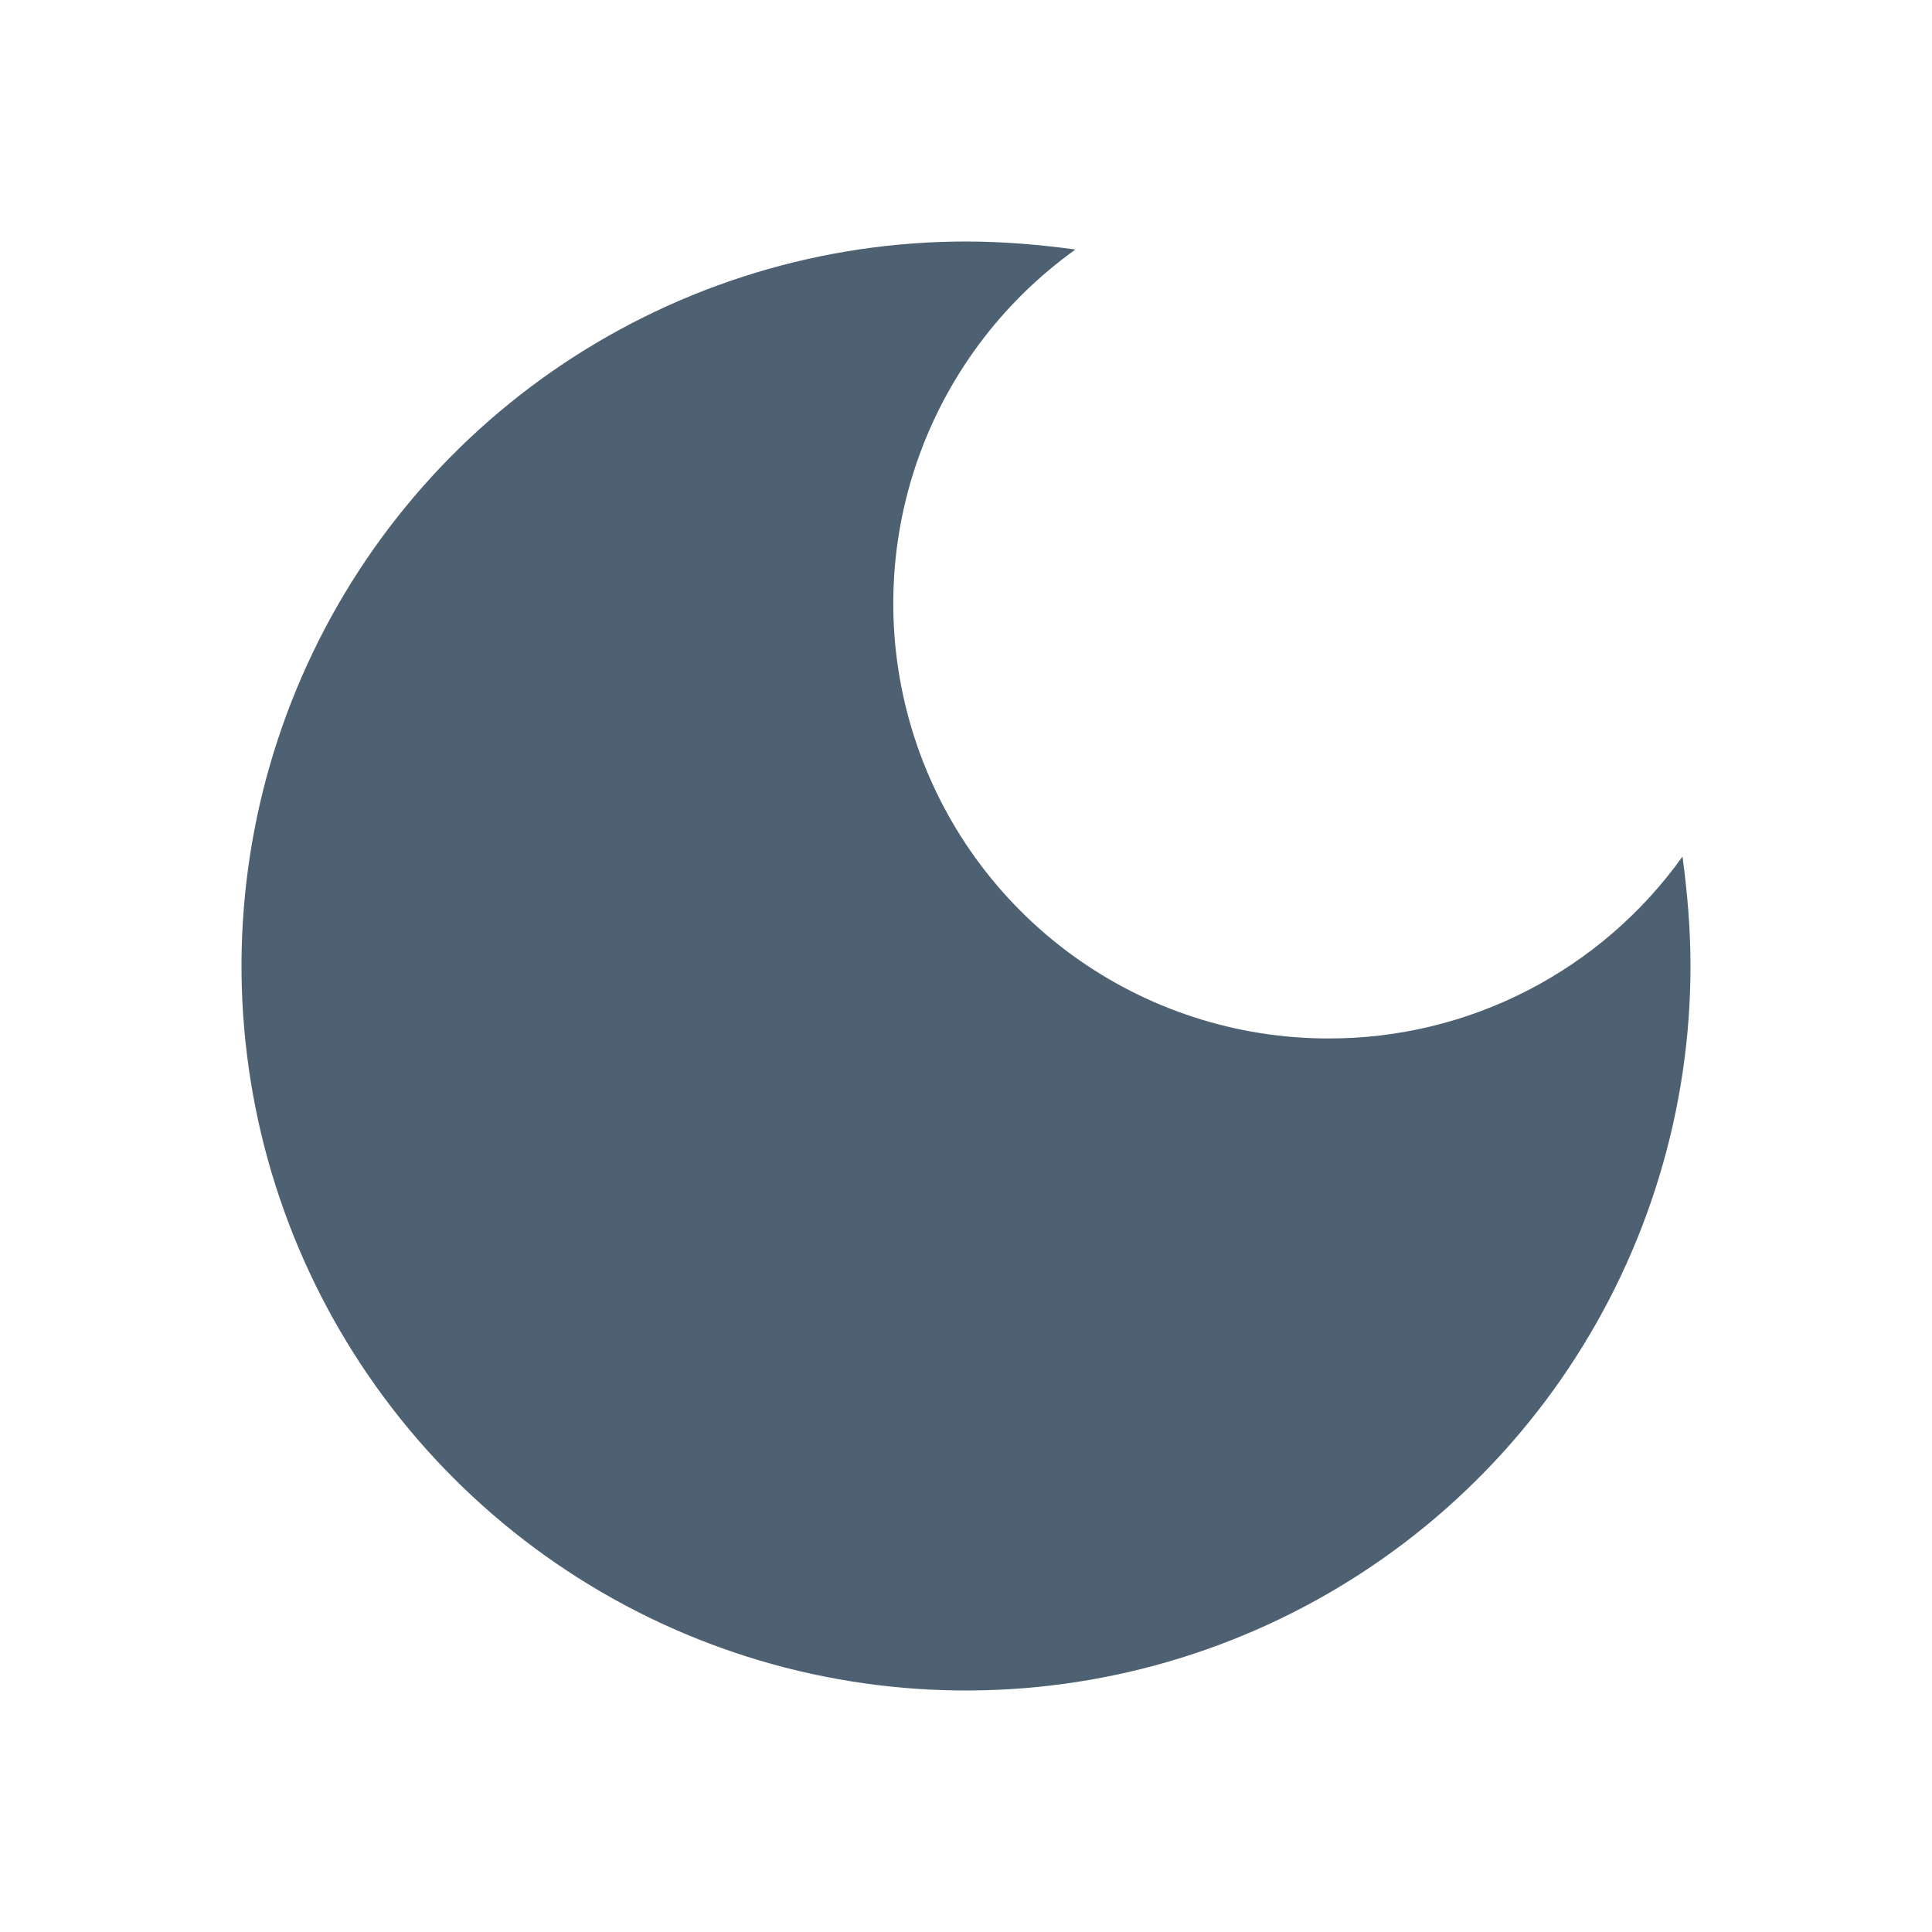
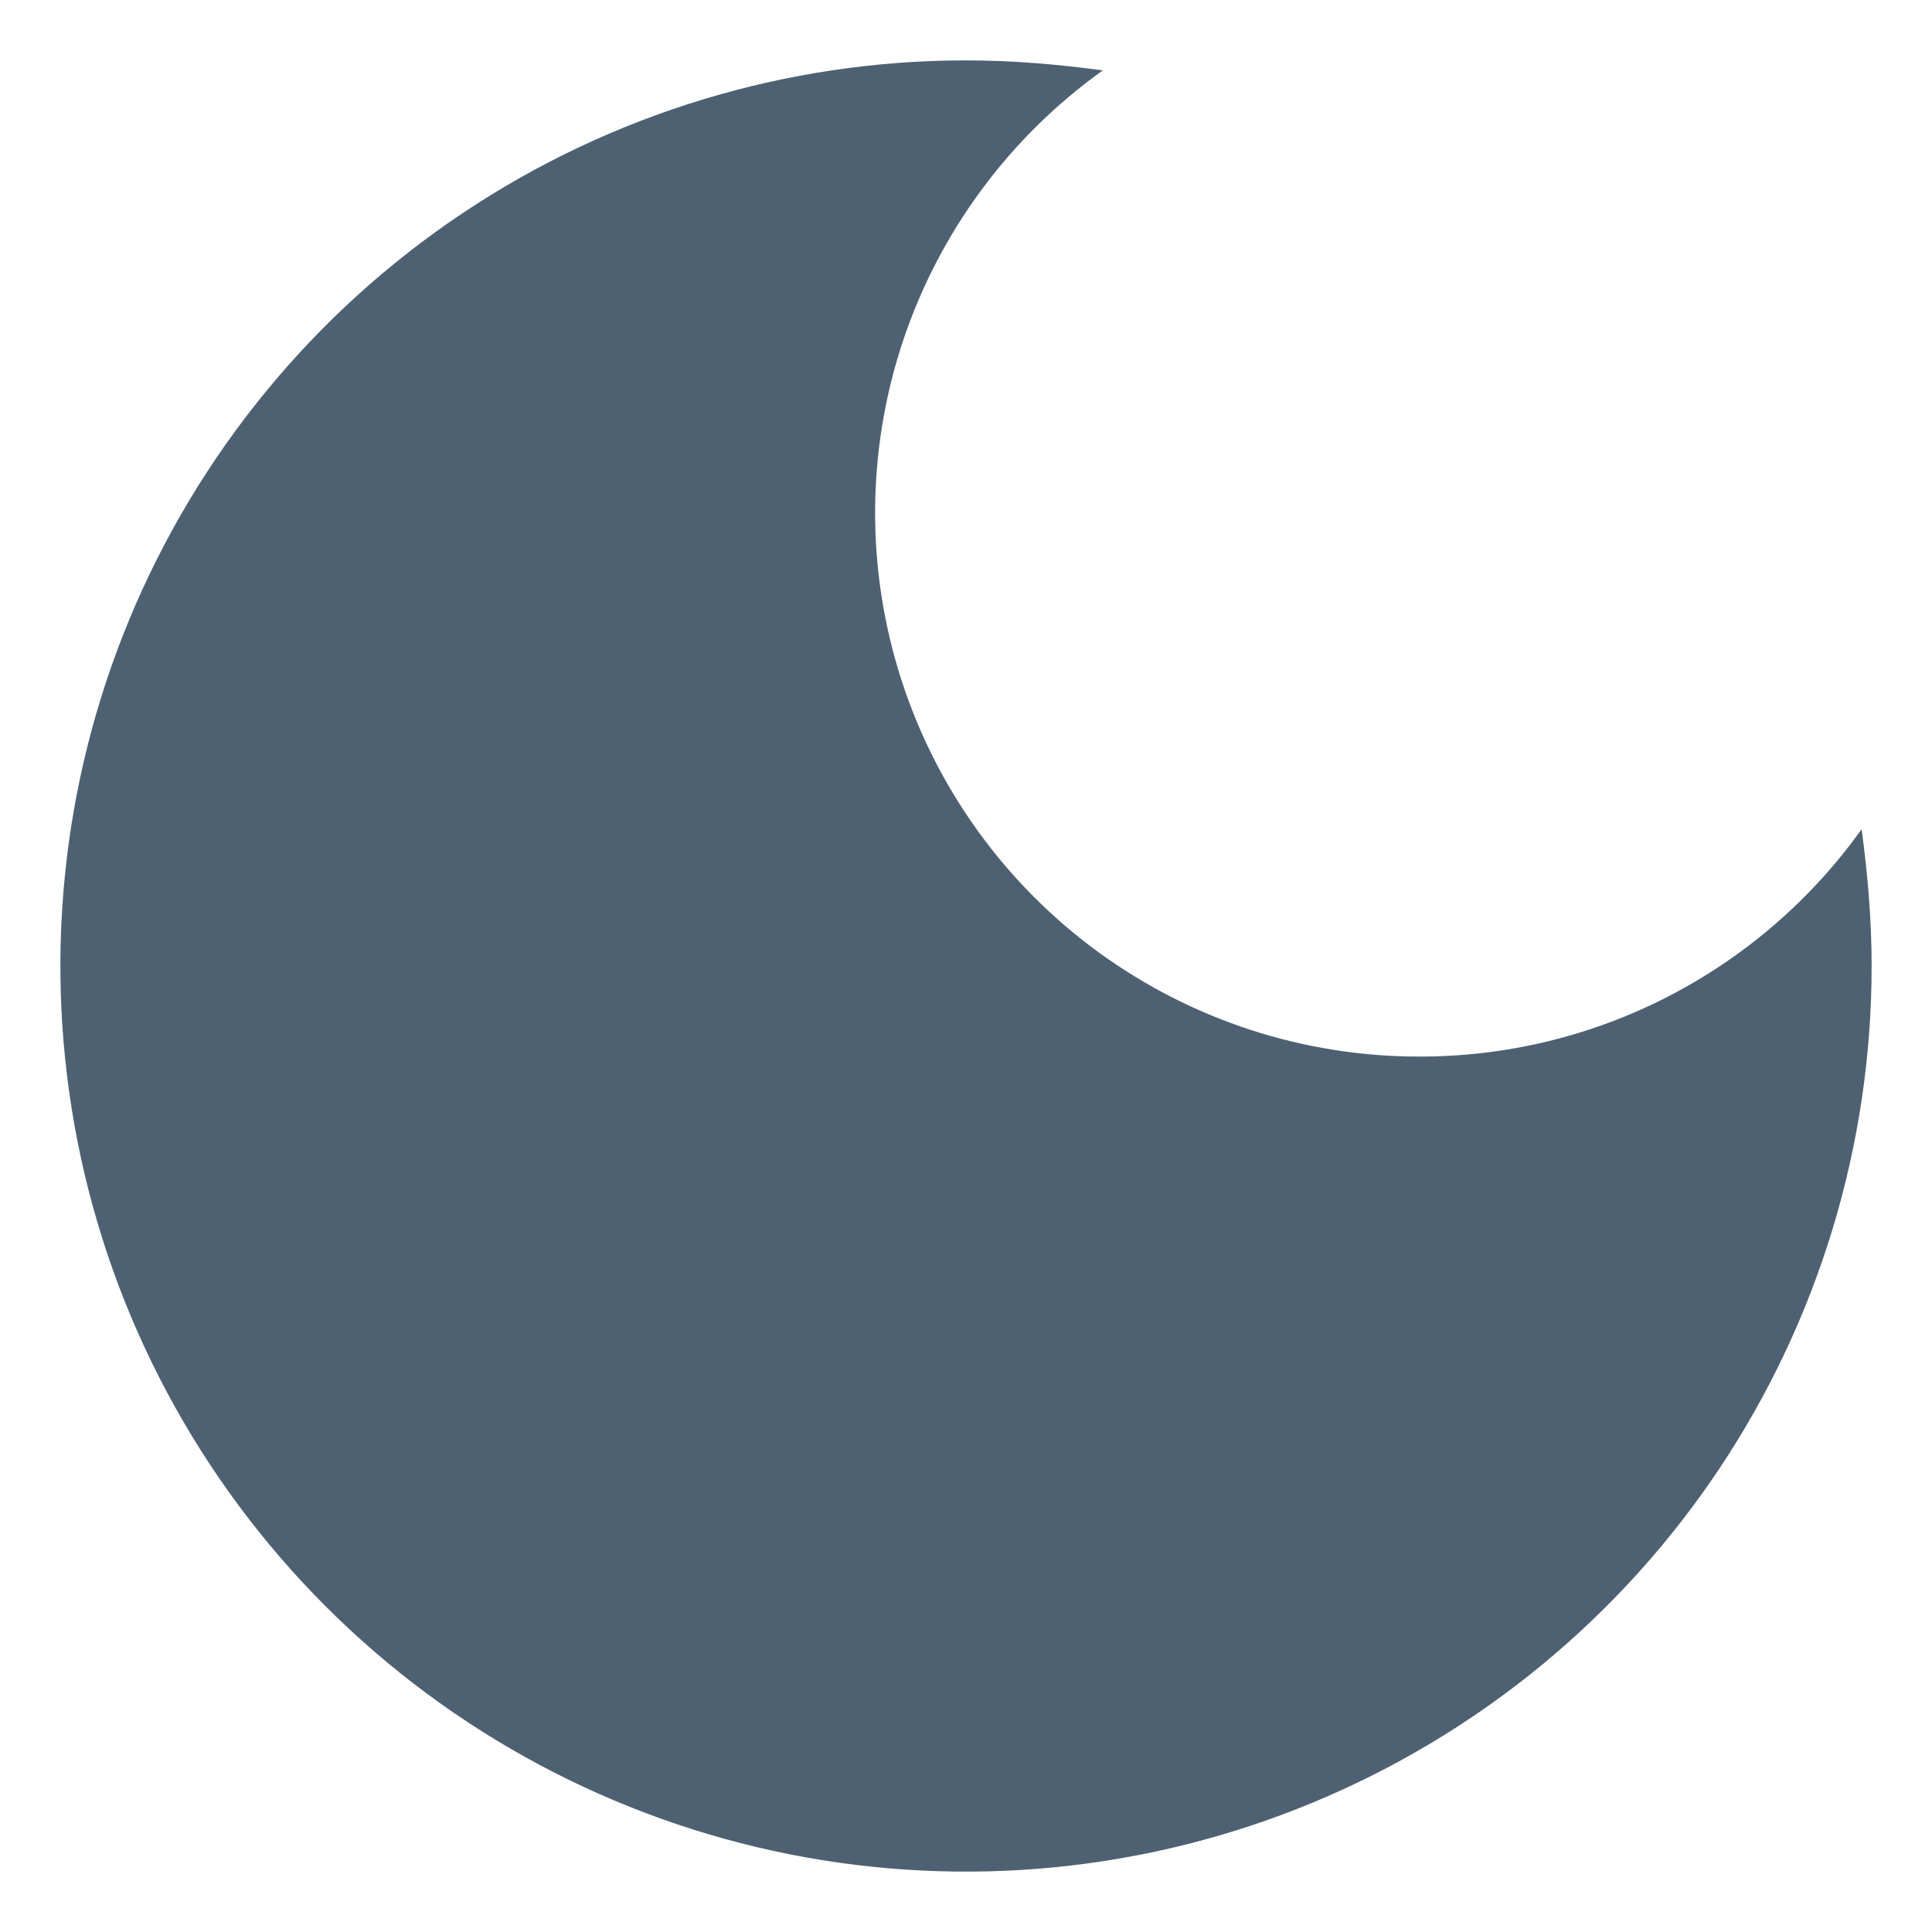
- <svg xmlns="http://www.w3.org/2000/svg" width="20" height="20" viewBox="0 0 20 20" fill="none">
-   <path d="M10 2.5C8.517 2.5 7.067 2.94 5.833 3.764C4.6 4.588 3.639 5.759 3.071 7.13C2.503 8.5 2.355 10.008 2.644 11.463C2.933 12.918 3.648 14.254 4.697 15.303C5.746 16.352 7.082 17.067 8.537 17.356C9.992 17.645 11.5 17.497 12.87 16.929C14.241 16.361 15.412 15.4 16.236 14.167C17.06 12.933 17.5 11.483 17.5 10C17.5 9.617 17.467 9.233 17.417 8.867C17 9.451 16.45 9.926 15.812 10.254C15.174 10.582 14.467 10.752 13.75 10.75C12.796 10.75 11.867 10.447 11.096 9.885C10.325 9.322 9.753 8.53 9.462 7.621C9.171 6.713 9.176 5.735 9.476 4.83C9.777 3.924 10.357 3.138 11.133 2.583C10.767 2.533 10.383 2.5 10 2.5Z" fill="#4E6172" />
+ <svg xmlns="http://www.w3.org/2000/svg" width="16" height="16" viewBox="0 0 16 16" fill="none">
+   <path d="M8 0.5C6.517 0.5 5.067 0.94 3.833 1.764C2.6 2.588 1.639 3.759 1.071 5.13C0.503 6.5 0.355 8.008 0.644 9.463C0.933 10.918 1.648 12.254 2.697 13.303C3.746 14.352 5.082 15.066 6.537 15.356C7.992 15.645 9.5 15.497 10.87 14.929C12.241 14.361 13.412 13.4 14.236 12.167C15.06 10.933 15.5 9.483 15.5 8C15.5 7.617 15.467 7.233 15.417 6.867C15 7.451 14.45 7.926 13.812 8.254C13.174 8.582 12.467 8.752 11.75 8.75C10.796 8.75 9.867 8.447 9.096 7.885C8.325 7.322 7.753 6.53 7.462 5.621C7.171 4.713 7.176 3.735 7.476 2.83C7.777 1.924 8.357 1.138 9.133 0.583C8.767 0.533 8.383 0.5 8 0.5Z" fill="#4E6172" />
</svg>
